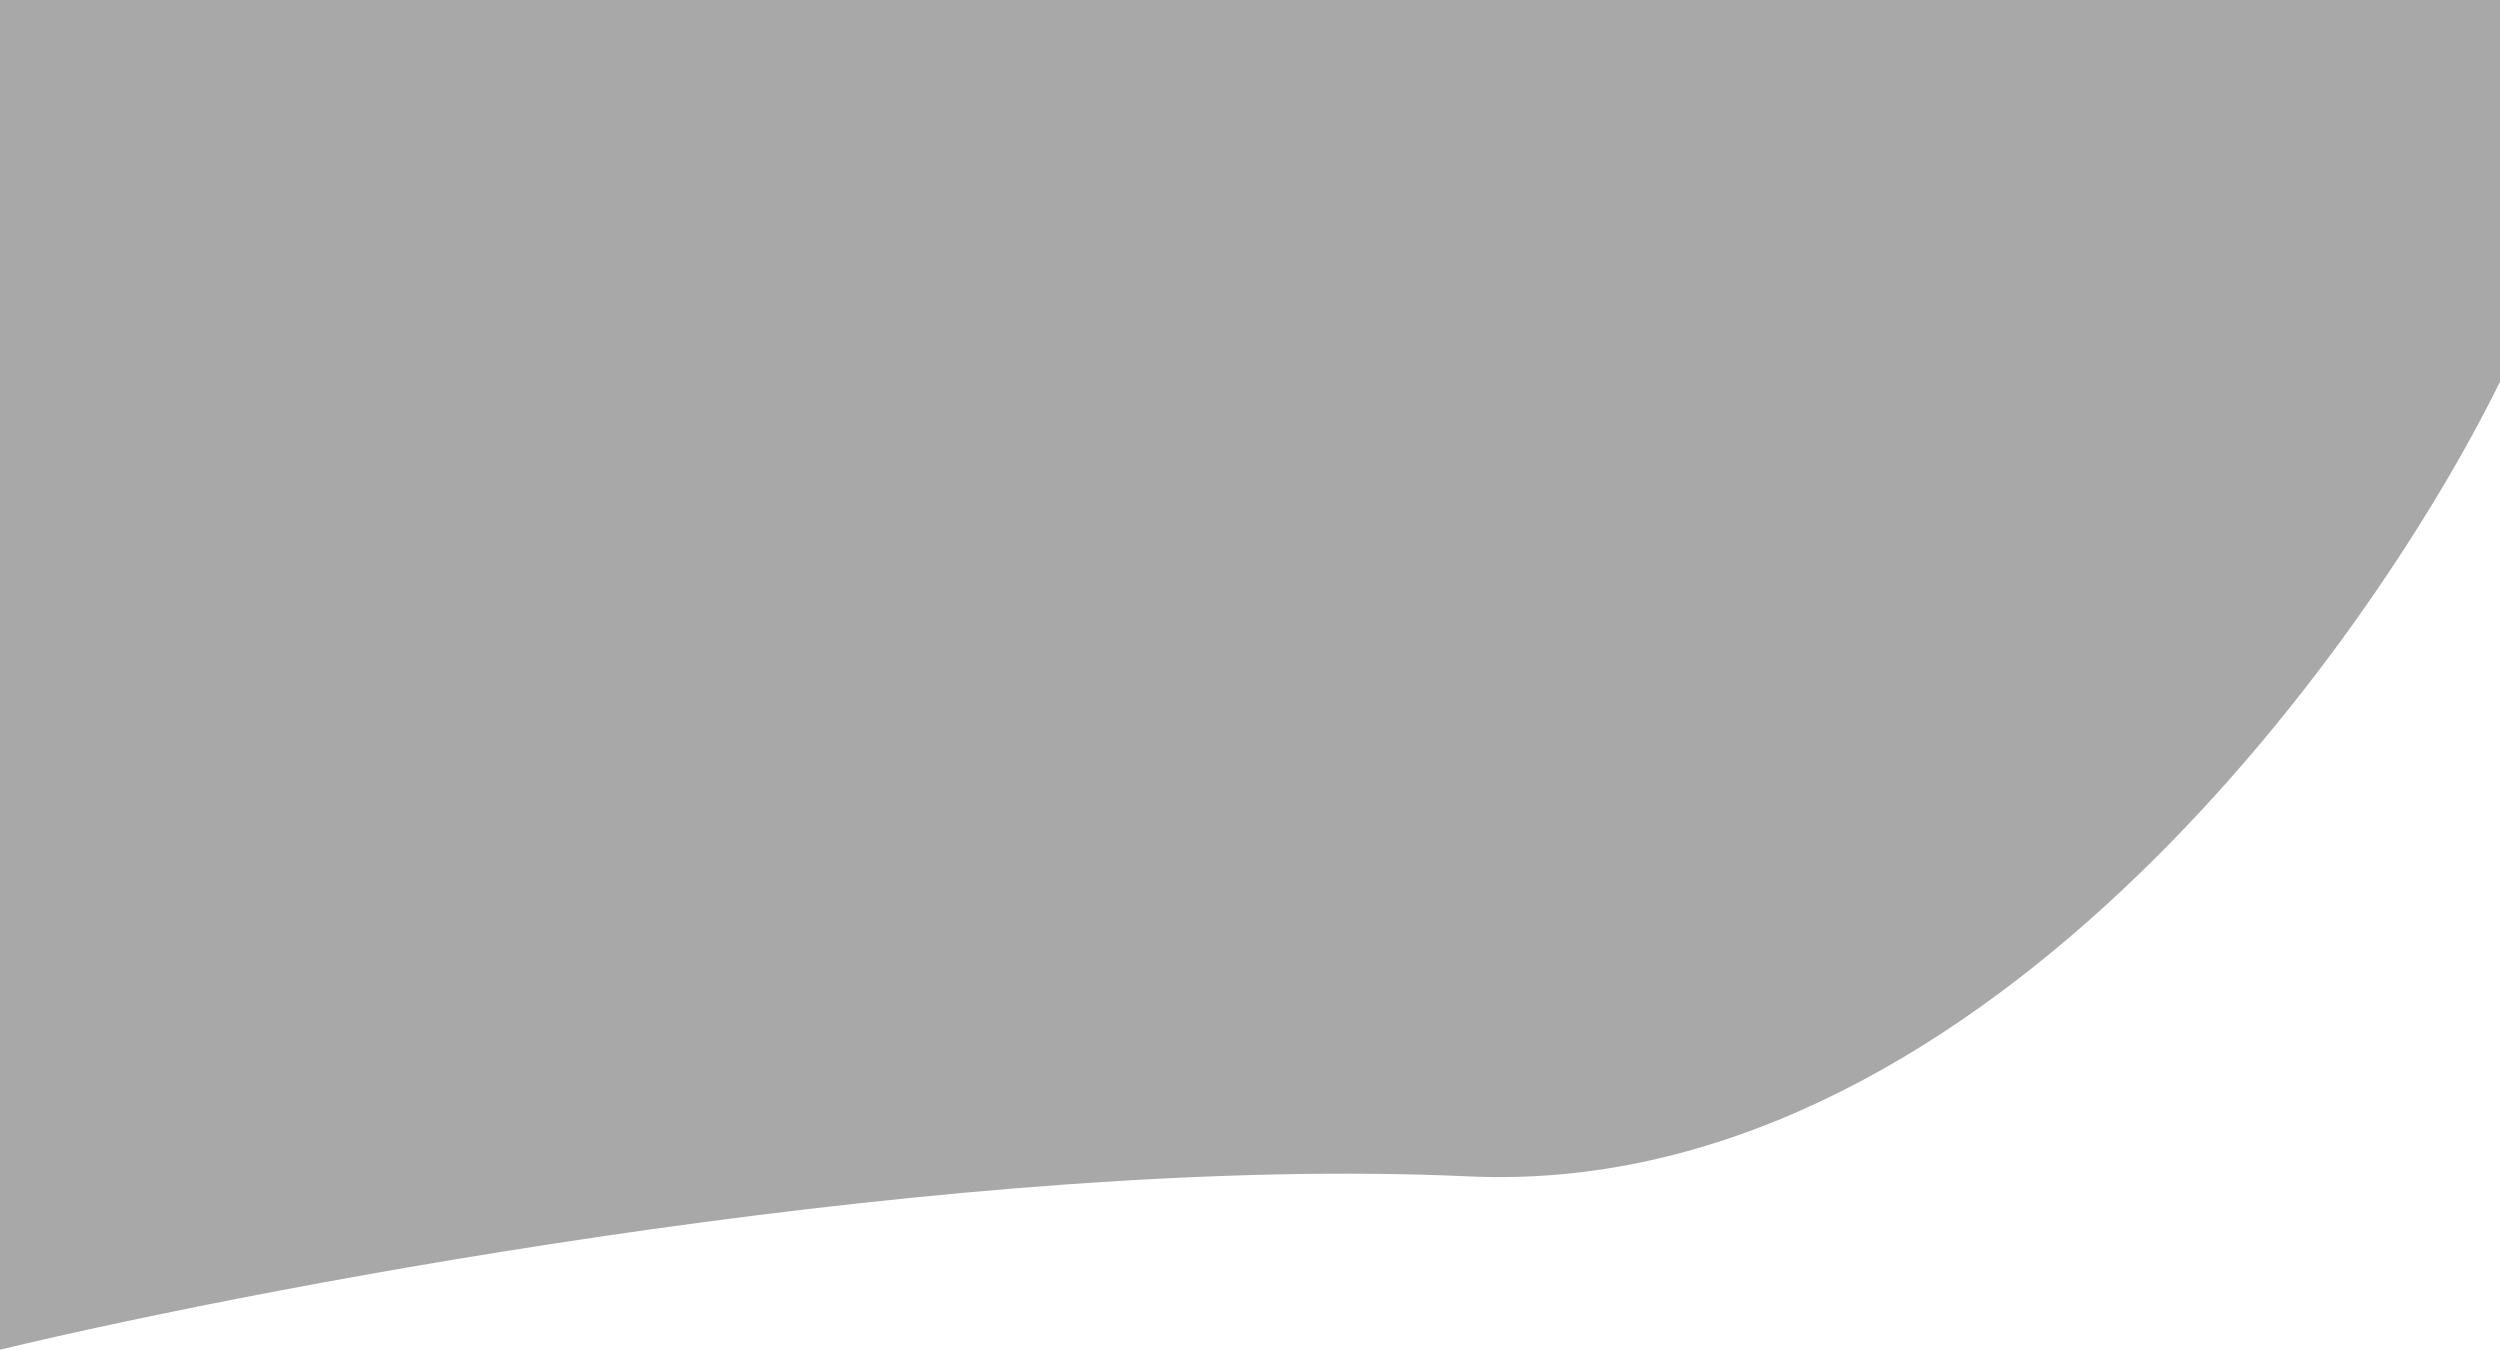
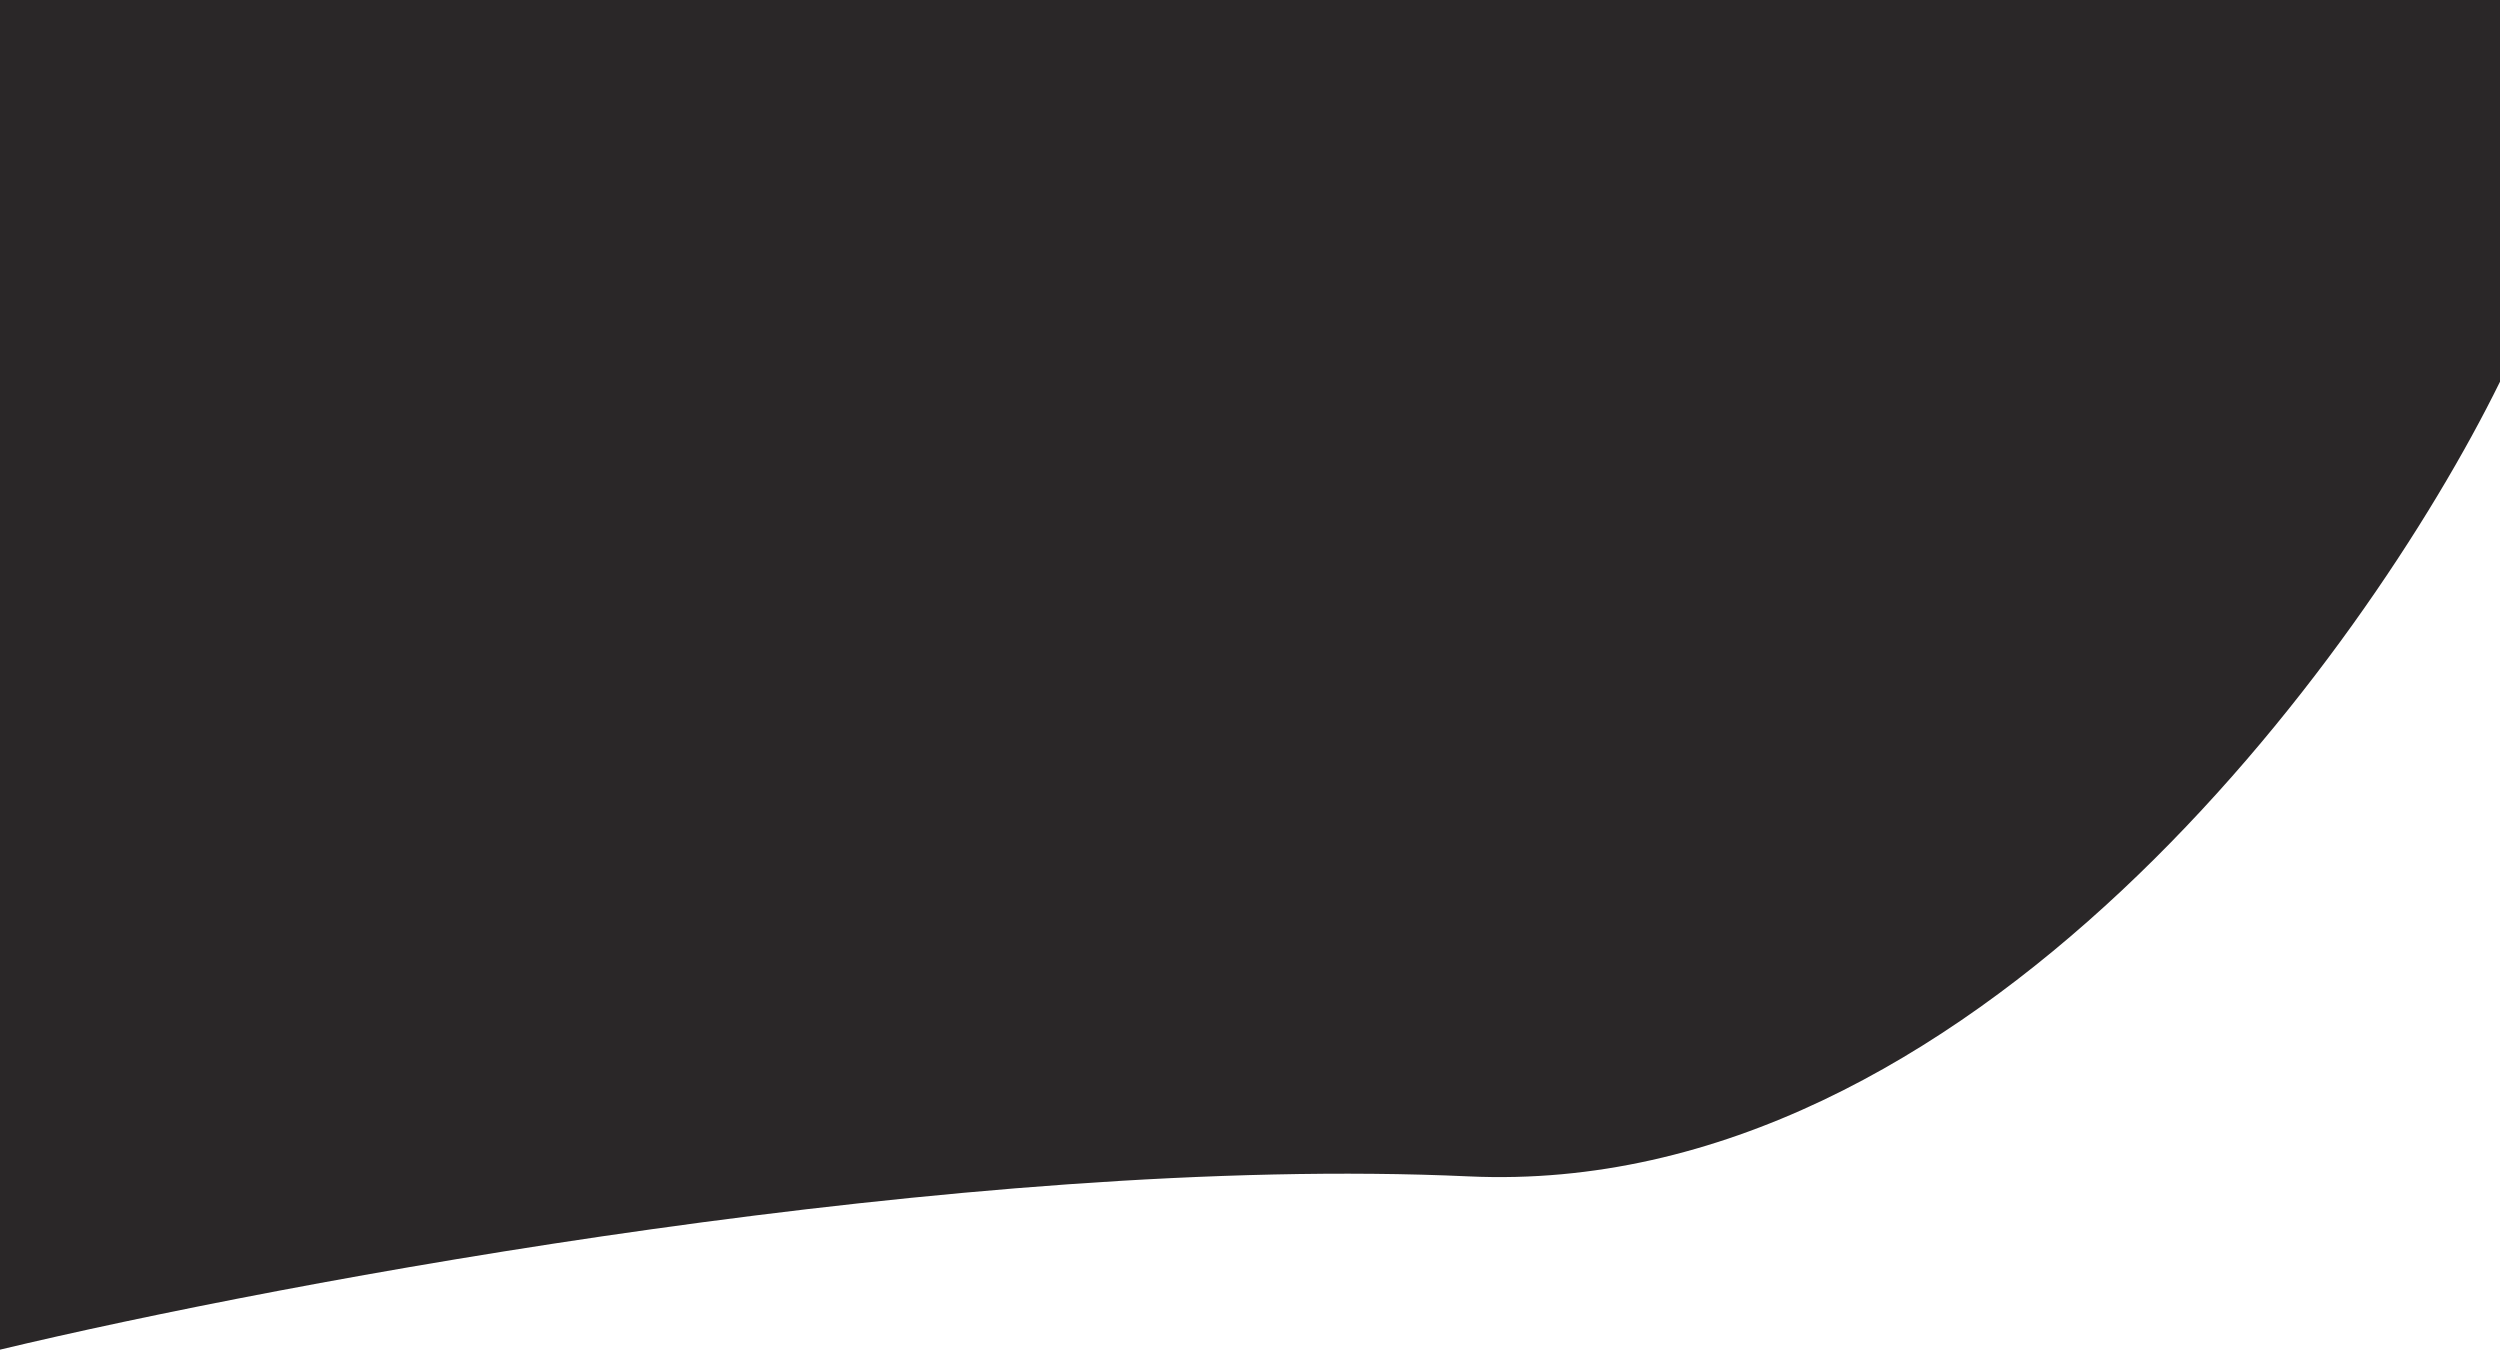
<svg xmlns="http://www.w3.org/2000/svg" viewBox="0 0 1919 1036" fill="none">
-   <path d="M1127.59 903C1512.09 920.6 1815.4 503.667 1919 293V0H0V1036C215.657 984.333 743.096 885.4 1127.59 903Z" fill="#2a2728" fill-opacity="0.4" />
+   <path d="M1127.59 903C1512.09 920.6 1815.4 503.667 1919 293V0H0V1036C215.657 984.333 743.096 885.4 1127.59 903Z" fill="#2a2728" fillOpacity="0.4" />
</svg>
